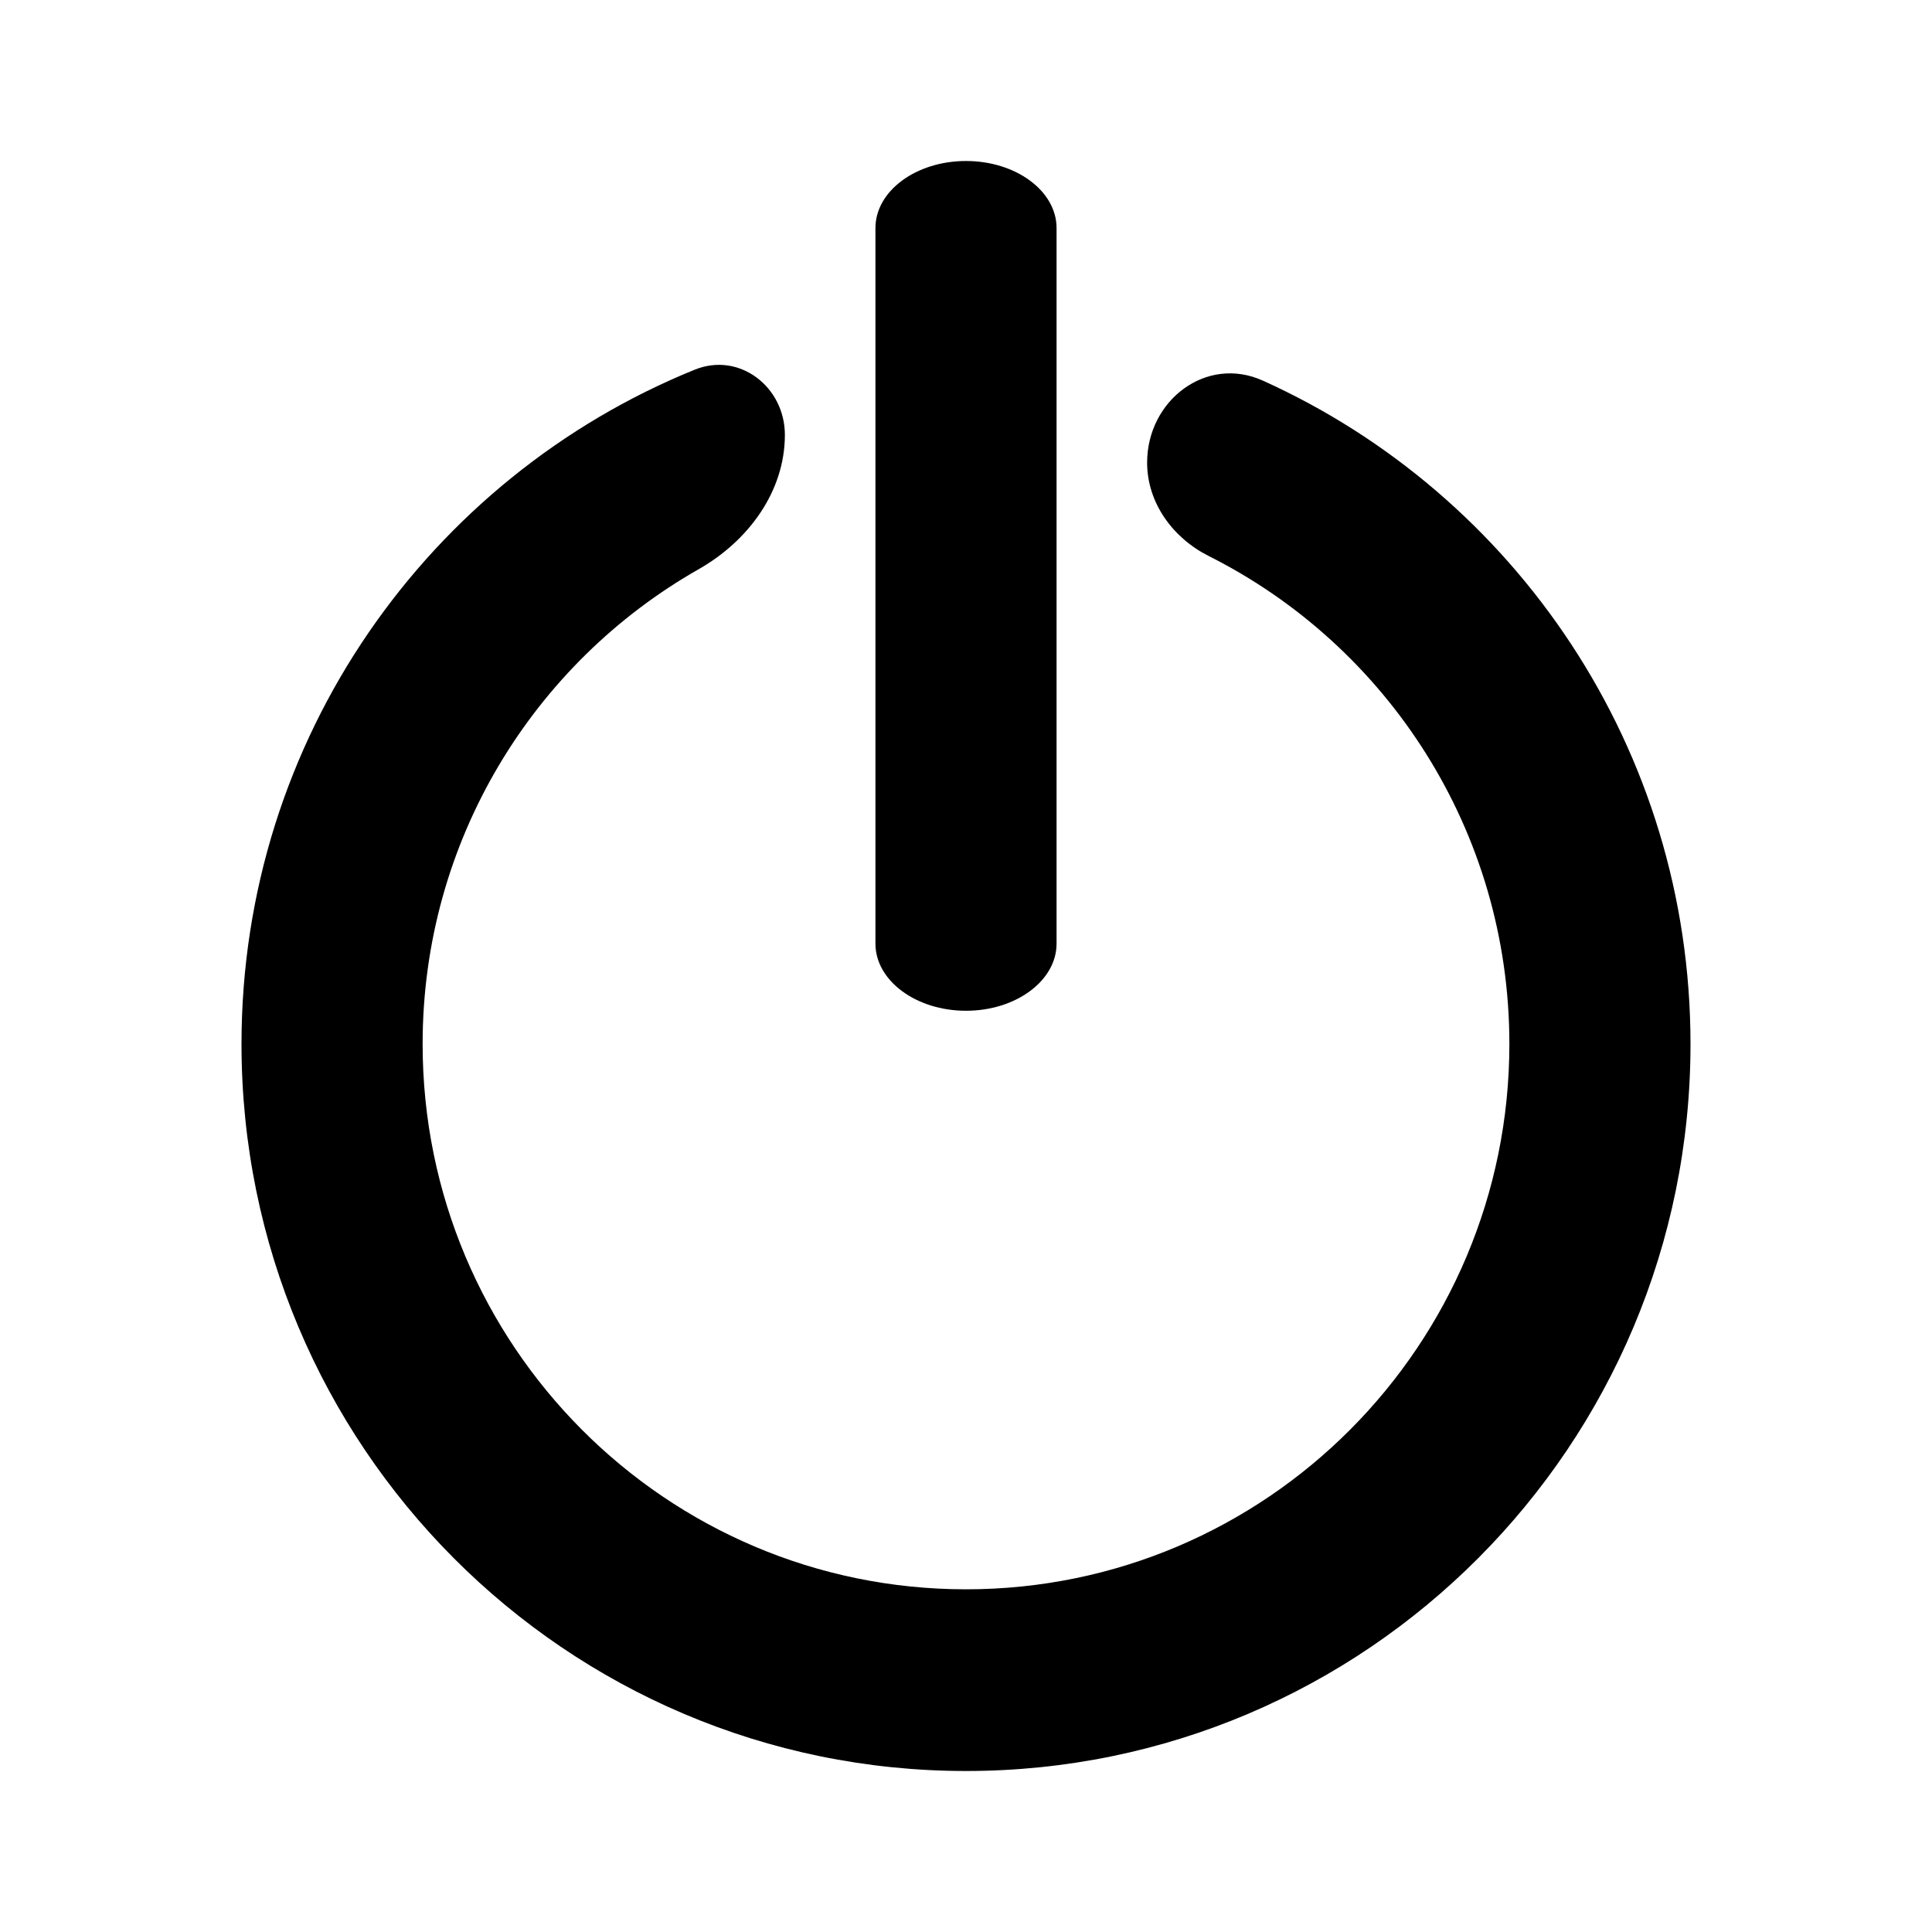
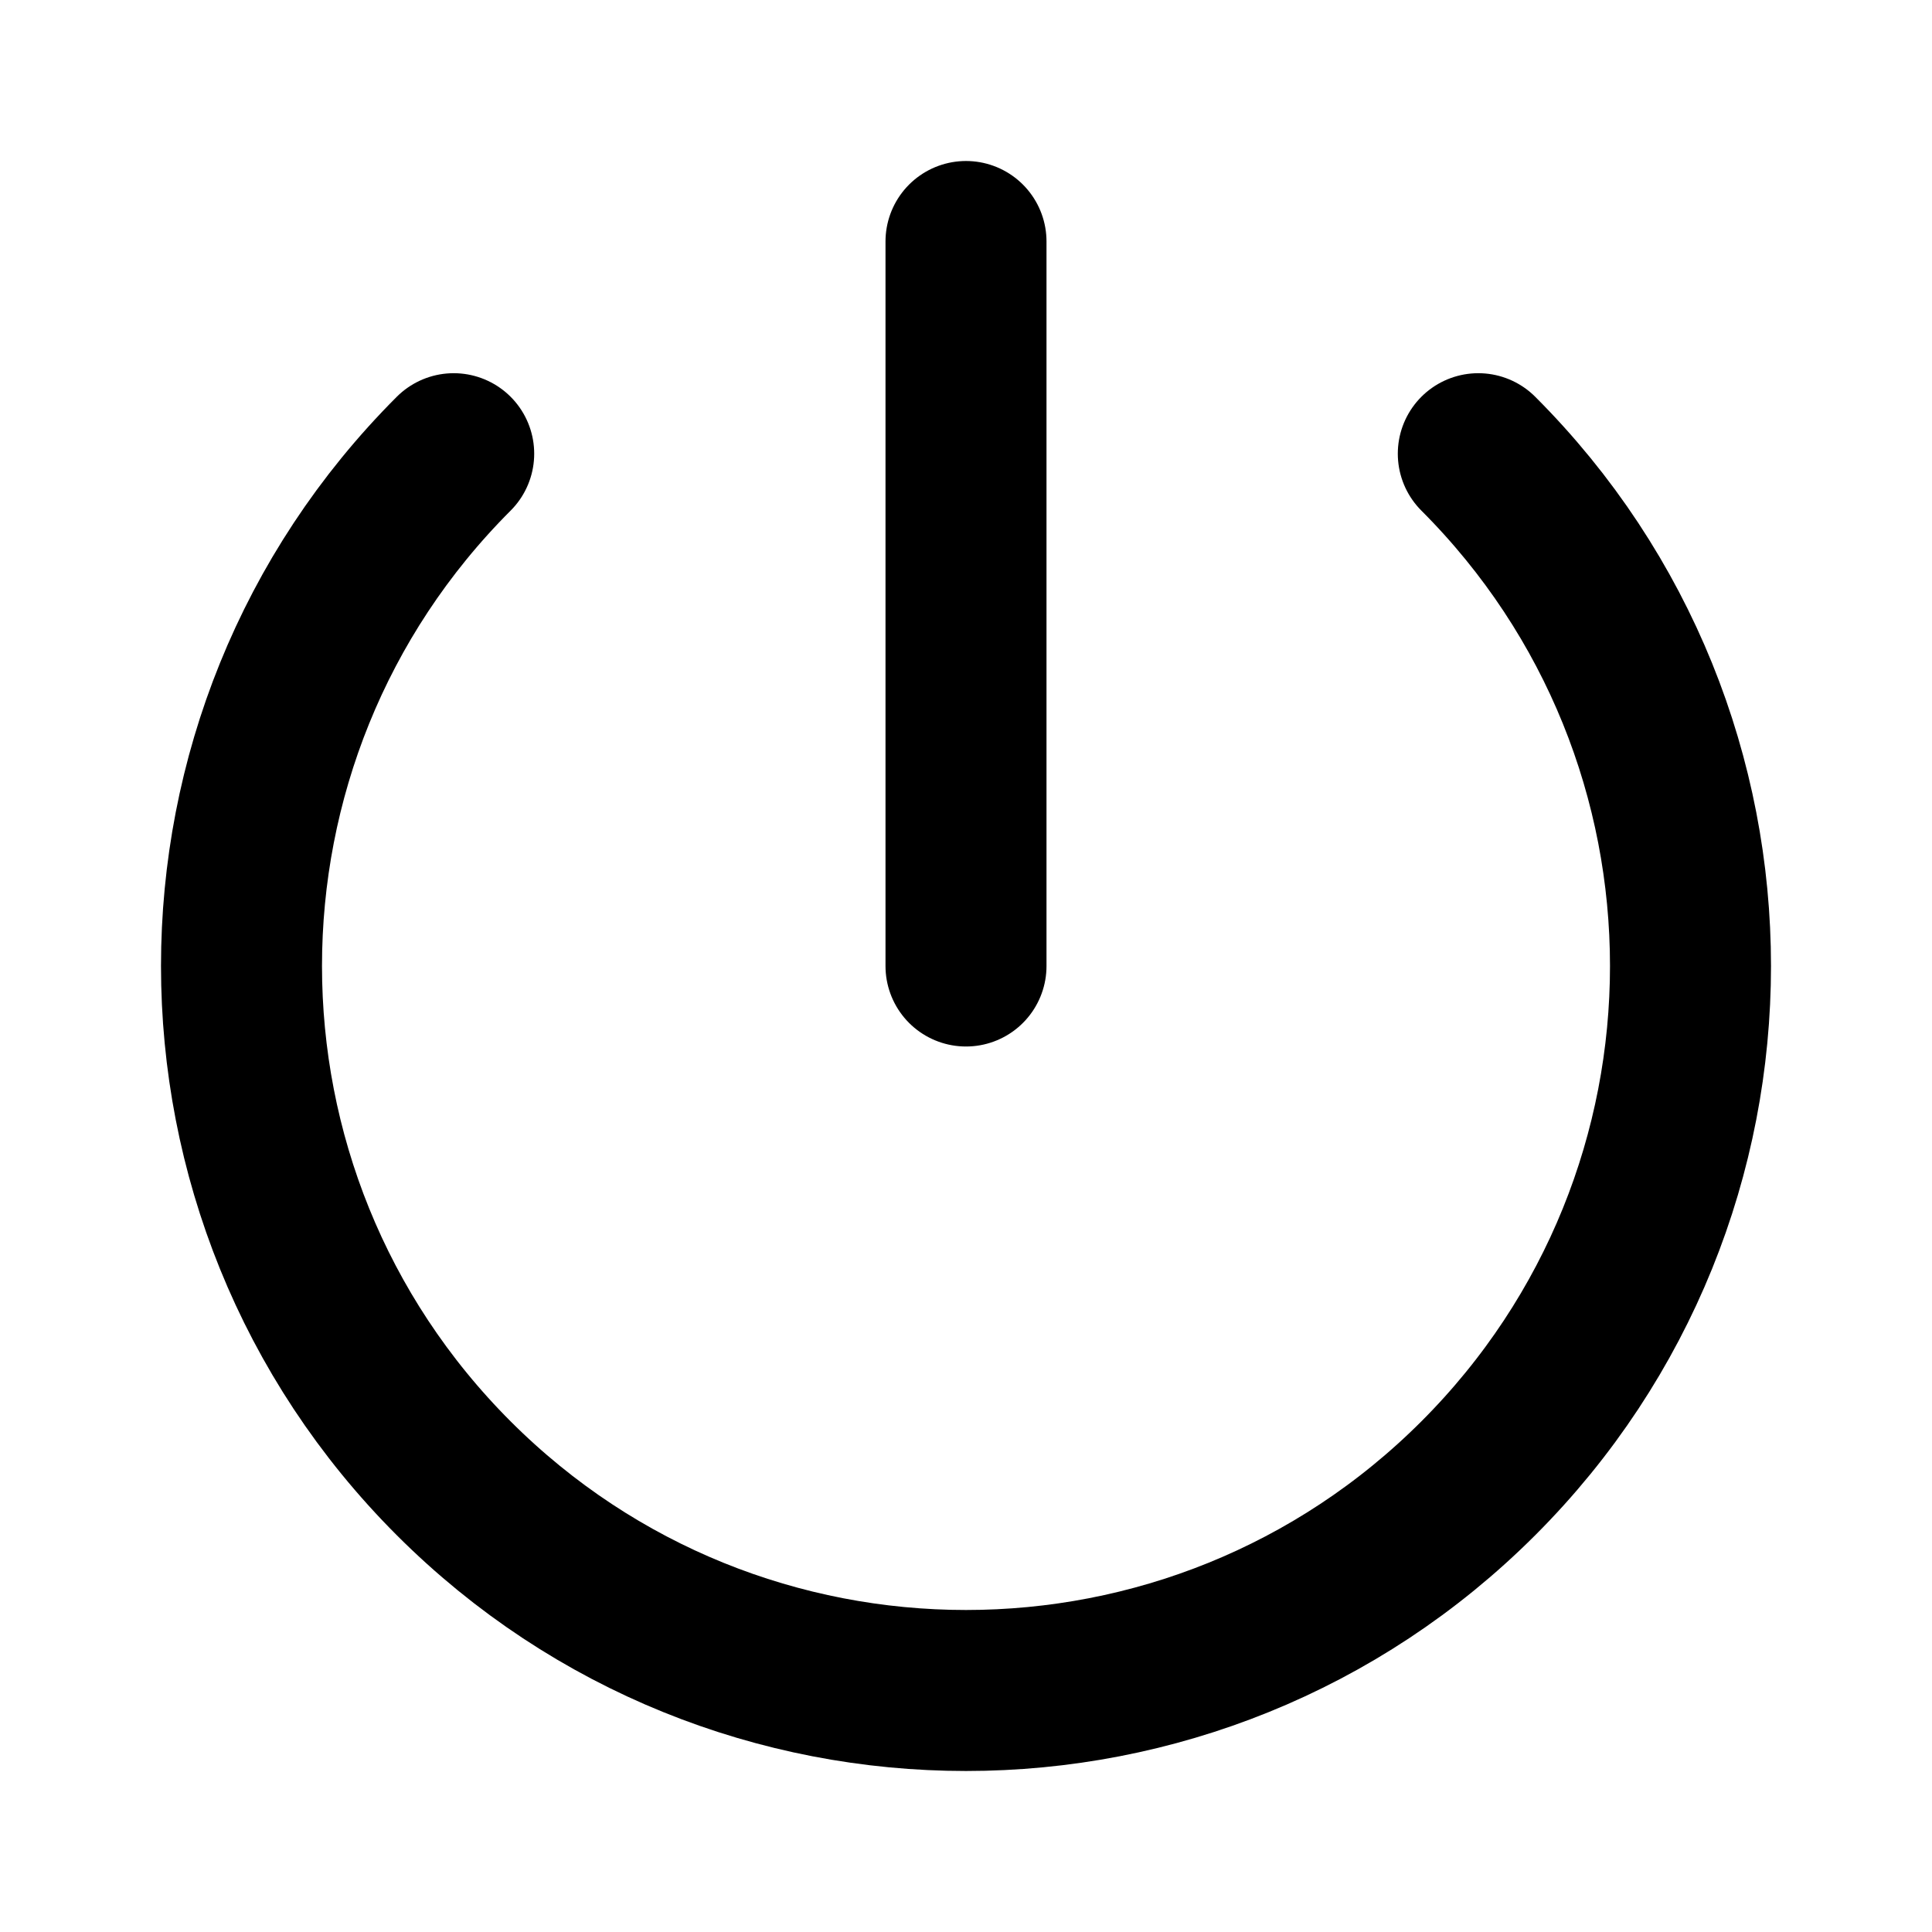
- <svg xmlns="http://www.w3.org/2000/svg" width="24" height="24" viewBox="0 0 24 24" fill="none">
-   <path fill-rule="evenodd" clip-rule="evenodd" d="M18.75 12.969C18.75 16.71 15.728 19.743 12 19.743C8.272 19.743 5.25 16.71 5.25 12.969C5.25 10.44 6.632 8.235 8.679 7.071C9.293 6.722 9.75 6.109 9.75 5.402V5.402V5.402C9.75 4.805 9.184 4.368 8.631 4.592C5.329 5.931 3 9.177 3 12.969C3 17.957 7.029 22 12 22C16.971 22 21 17.957 21 12.969C21 9.3 18.819 6.141 15.687 4.728C14.983 4.411 14.25 4.975 14.25 5.747V5.747C14.25 6.247 14.57 6.684 15.017 6.908C17.23 8.02 18.75 10.316 18.75 12.969Z" fill="currentColor" />
-   <path fill-rule="evenodd" clip-rule="evenodd" d="M12 2C12.621 2 13.125 2.373 13.125 2.833V11.722C13.125 12.182 12.621 12.556 12 12.556C11.379 12.556 10.875 12.182 10.875 11.722V2.833C10.875 2.373 11.379 2 12 2Z" fill="currentColor" />
+ <svg xmlns="http://www.w3.org/2000/svg" fill="none" viewBox="0 0 24 24" stroke-width="2" stroke="currentColor" class="w-6 h-6">
+   <path stroke-linecap="round" stroke-linejoin="round" d="M5.636 5.636a9 9 0 1 0 12.728 0M12 3v9" />
</svg>
